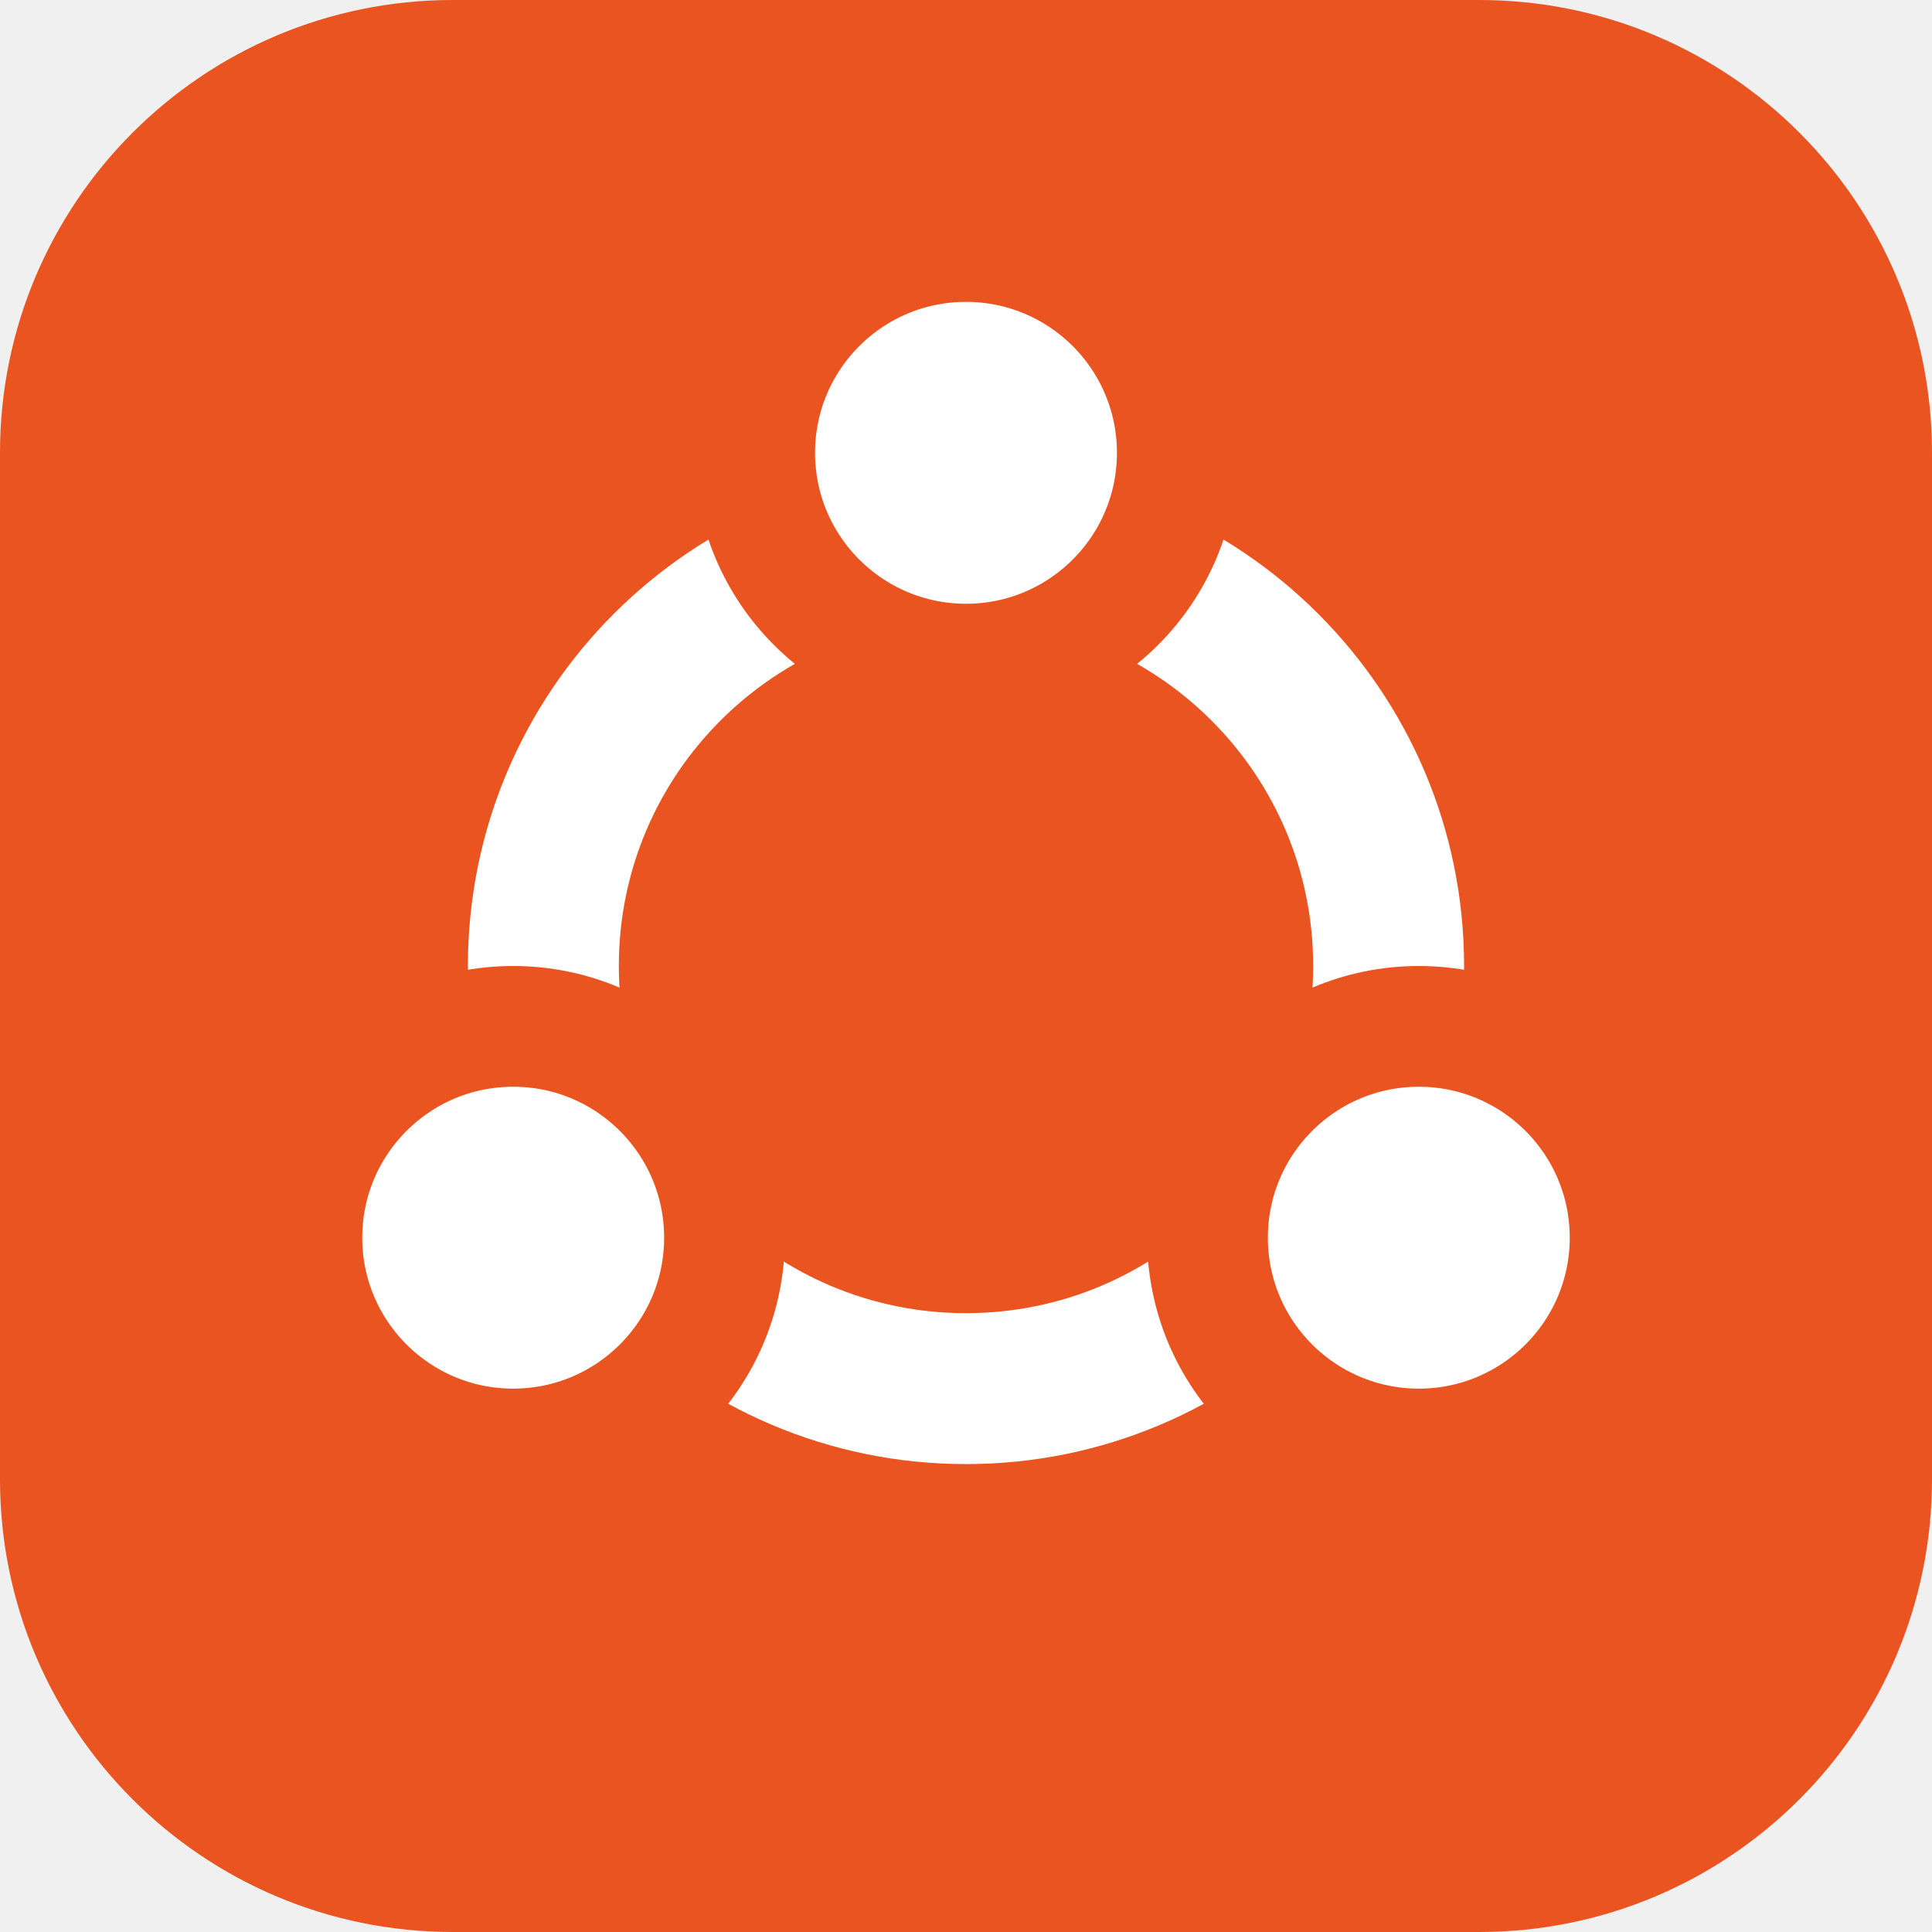
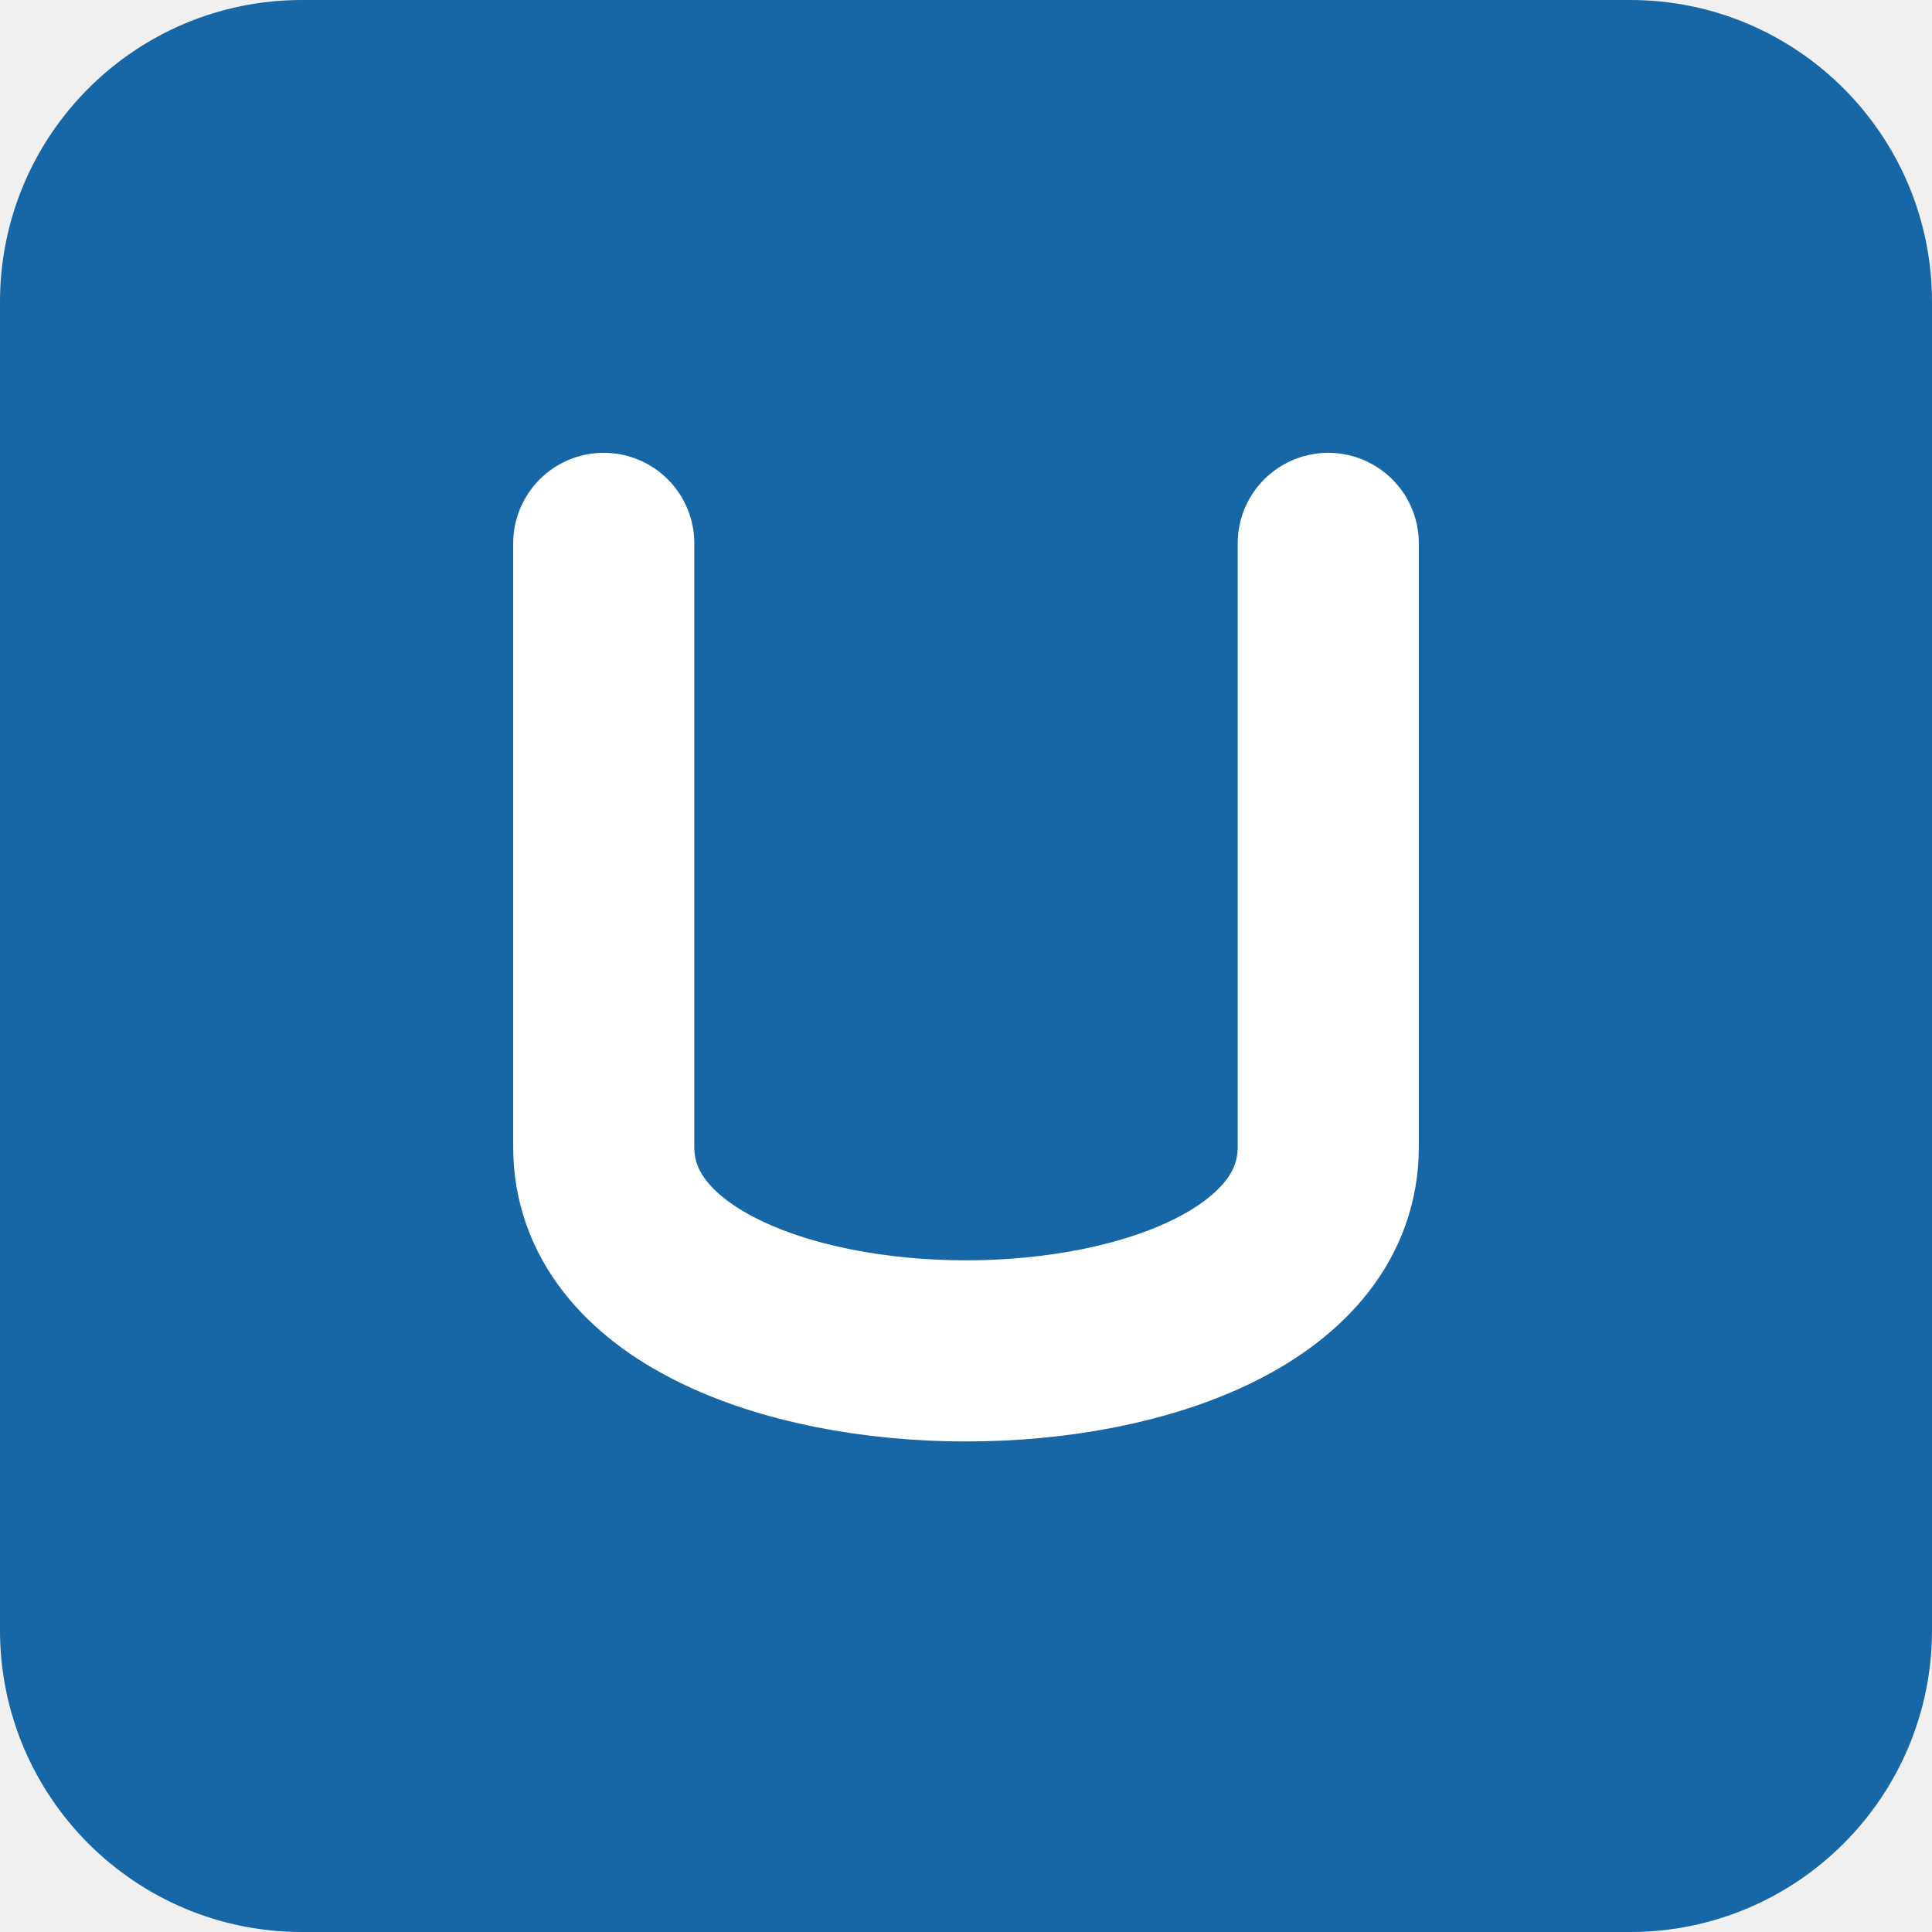
<svg xmlns="http://www.w3.org/2000/svg" viewBox="0 0 64 64">
-   <rect width="64" height="64" rx="15" fill="#e95420" />
-   <g fill="none" stroke="#fff" stroke-width="5">
-     <circle cx="32" cy="32" r="14" />
-   </g>
-   <g fill="#fff" stroke="#e95420" stroke-width="4">
-     <circle cx="32" cy="15" r="7" />
-     <circle cx="17" cy="41" r="7" />
-     <circle cx="47" cy="41" r="7" />
-   </g>
+   <rect width="64" height="64" rx="10" fill="#1766a5" />
+   <path d="M20 18v20c0 9 24 9 24 0V18" fill="none" stroke="#fff" stroke-width="6" stroke-linecap="round" />
</svg>
